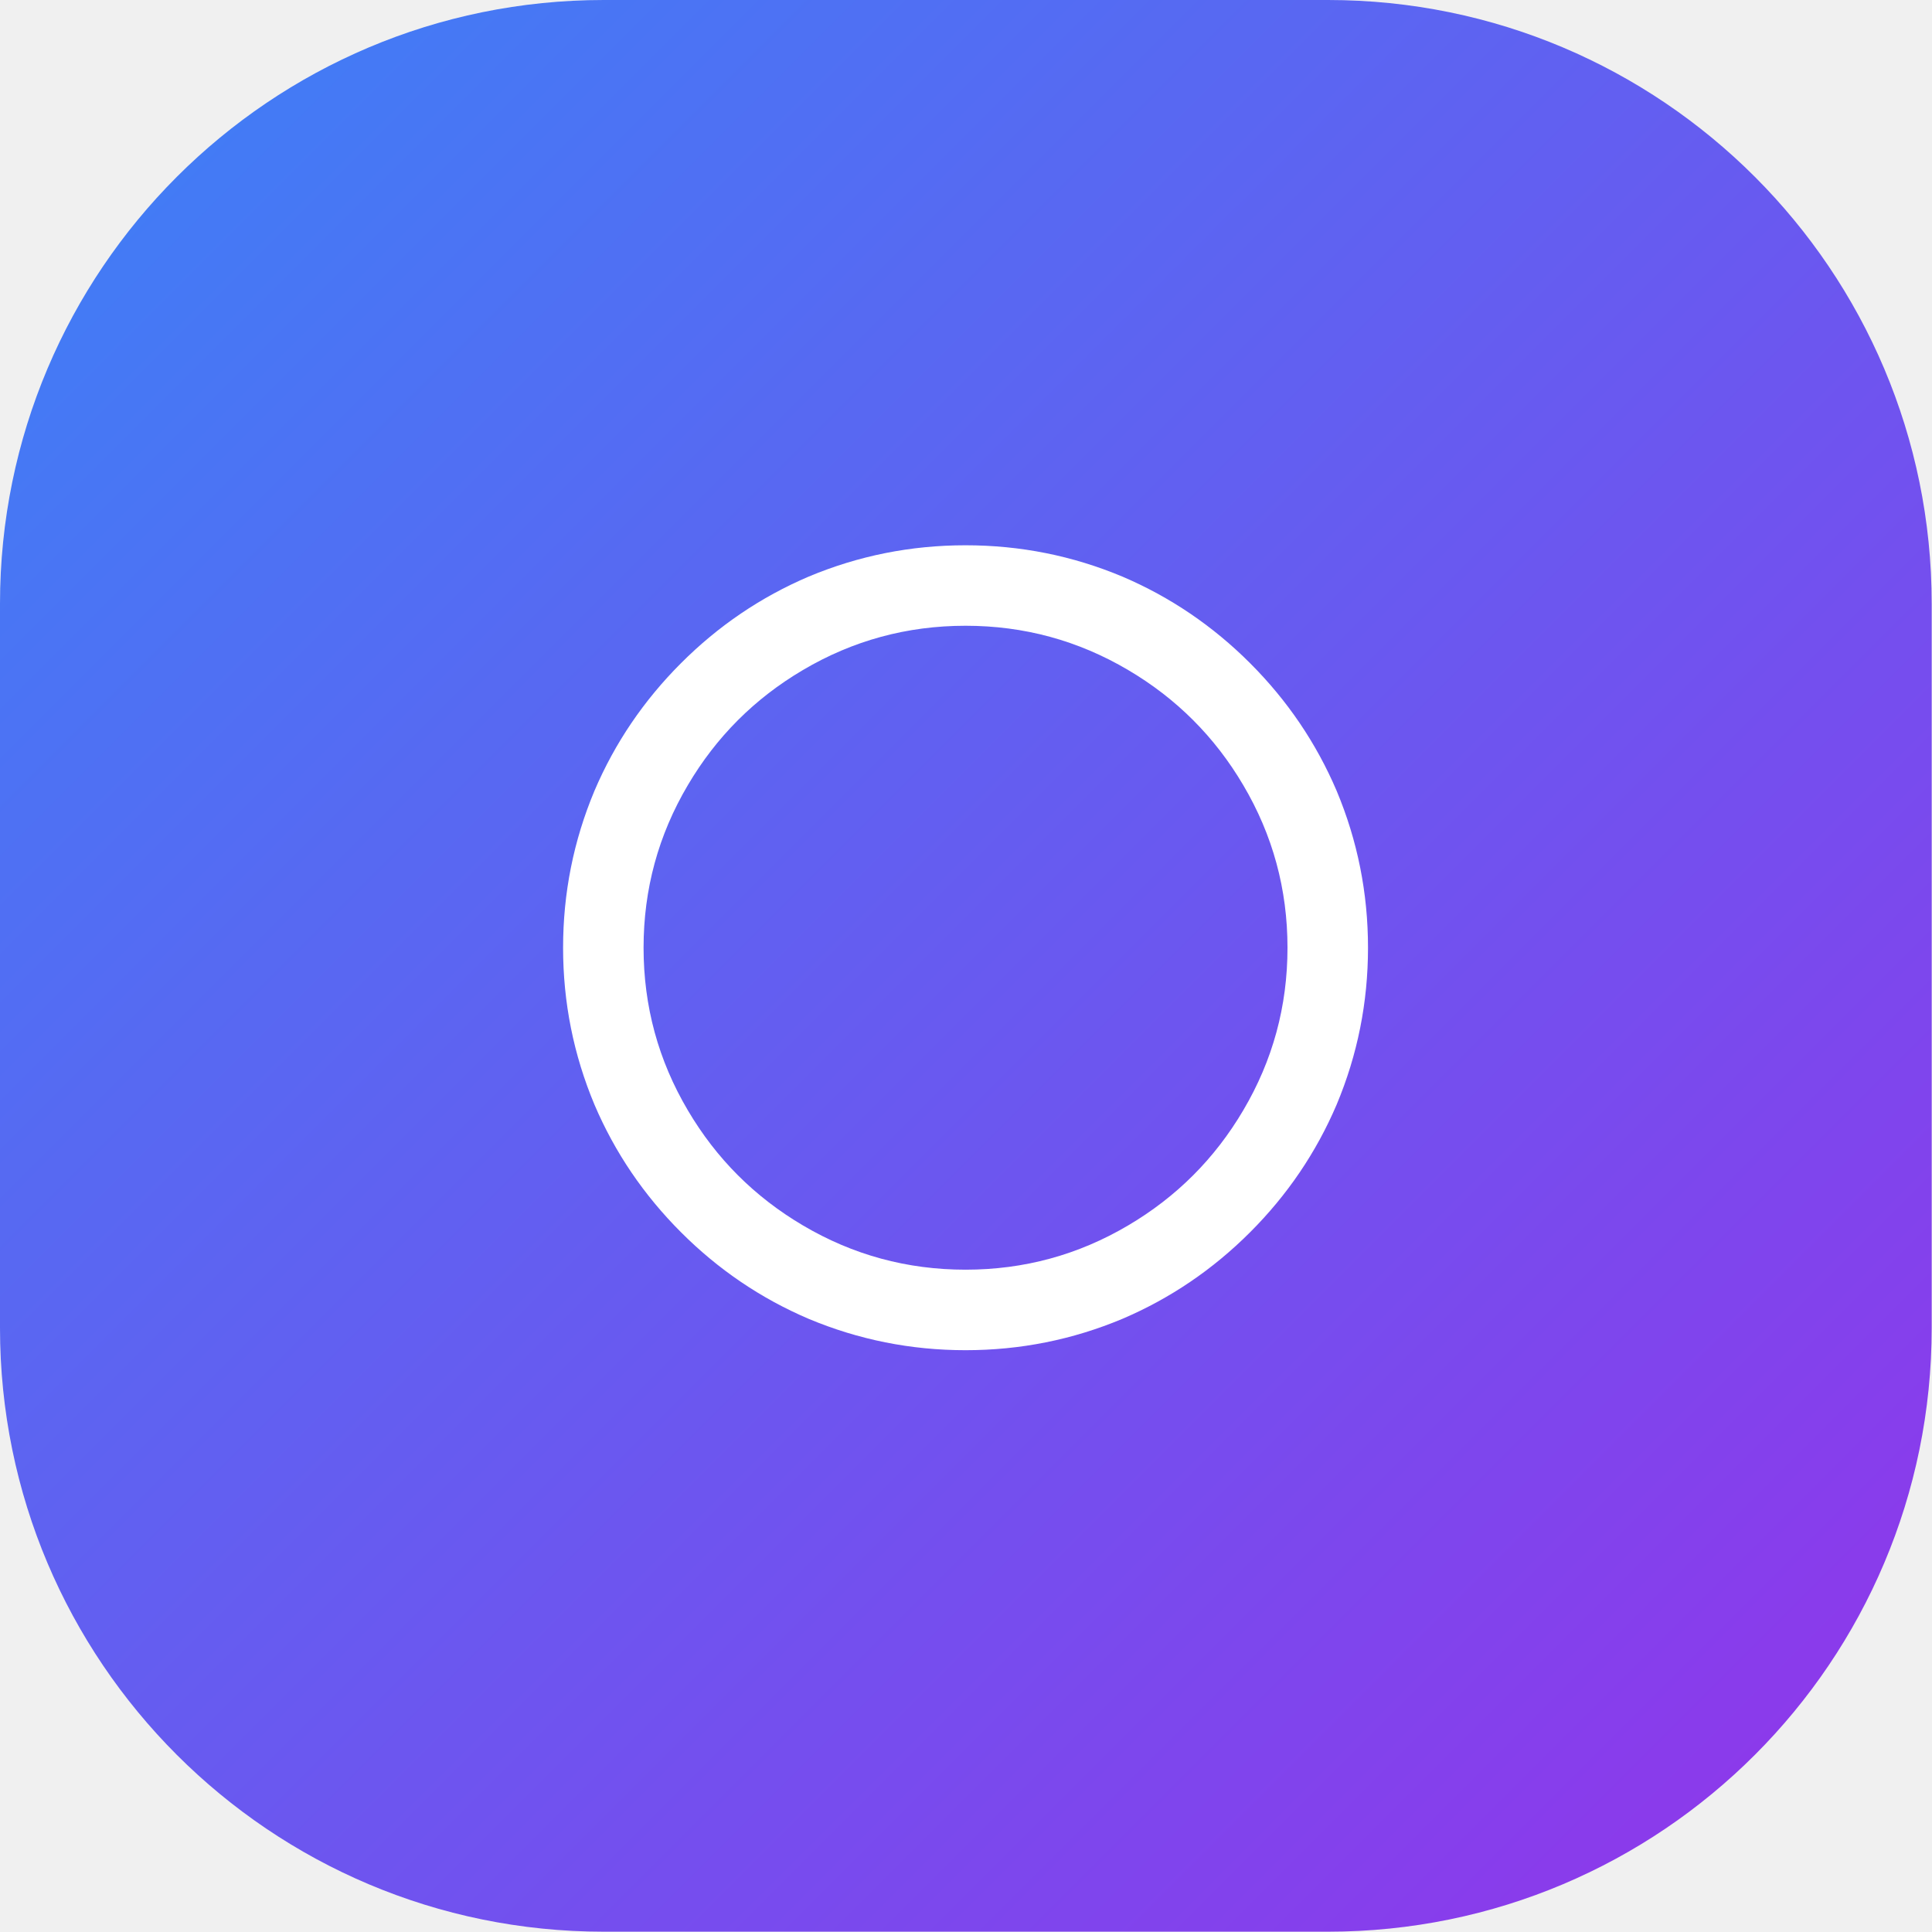
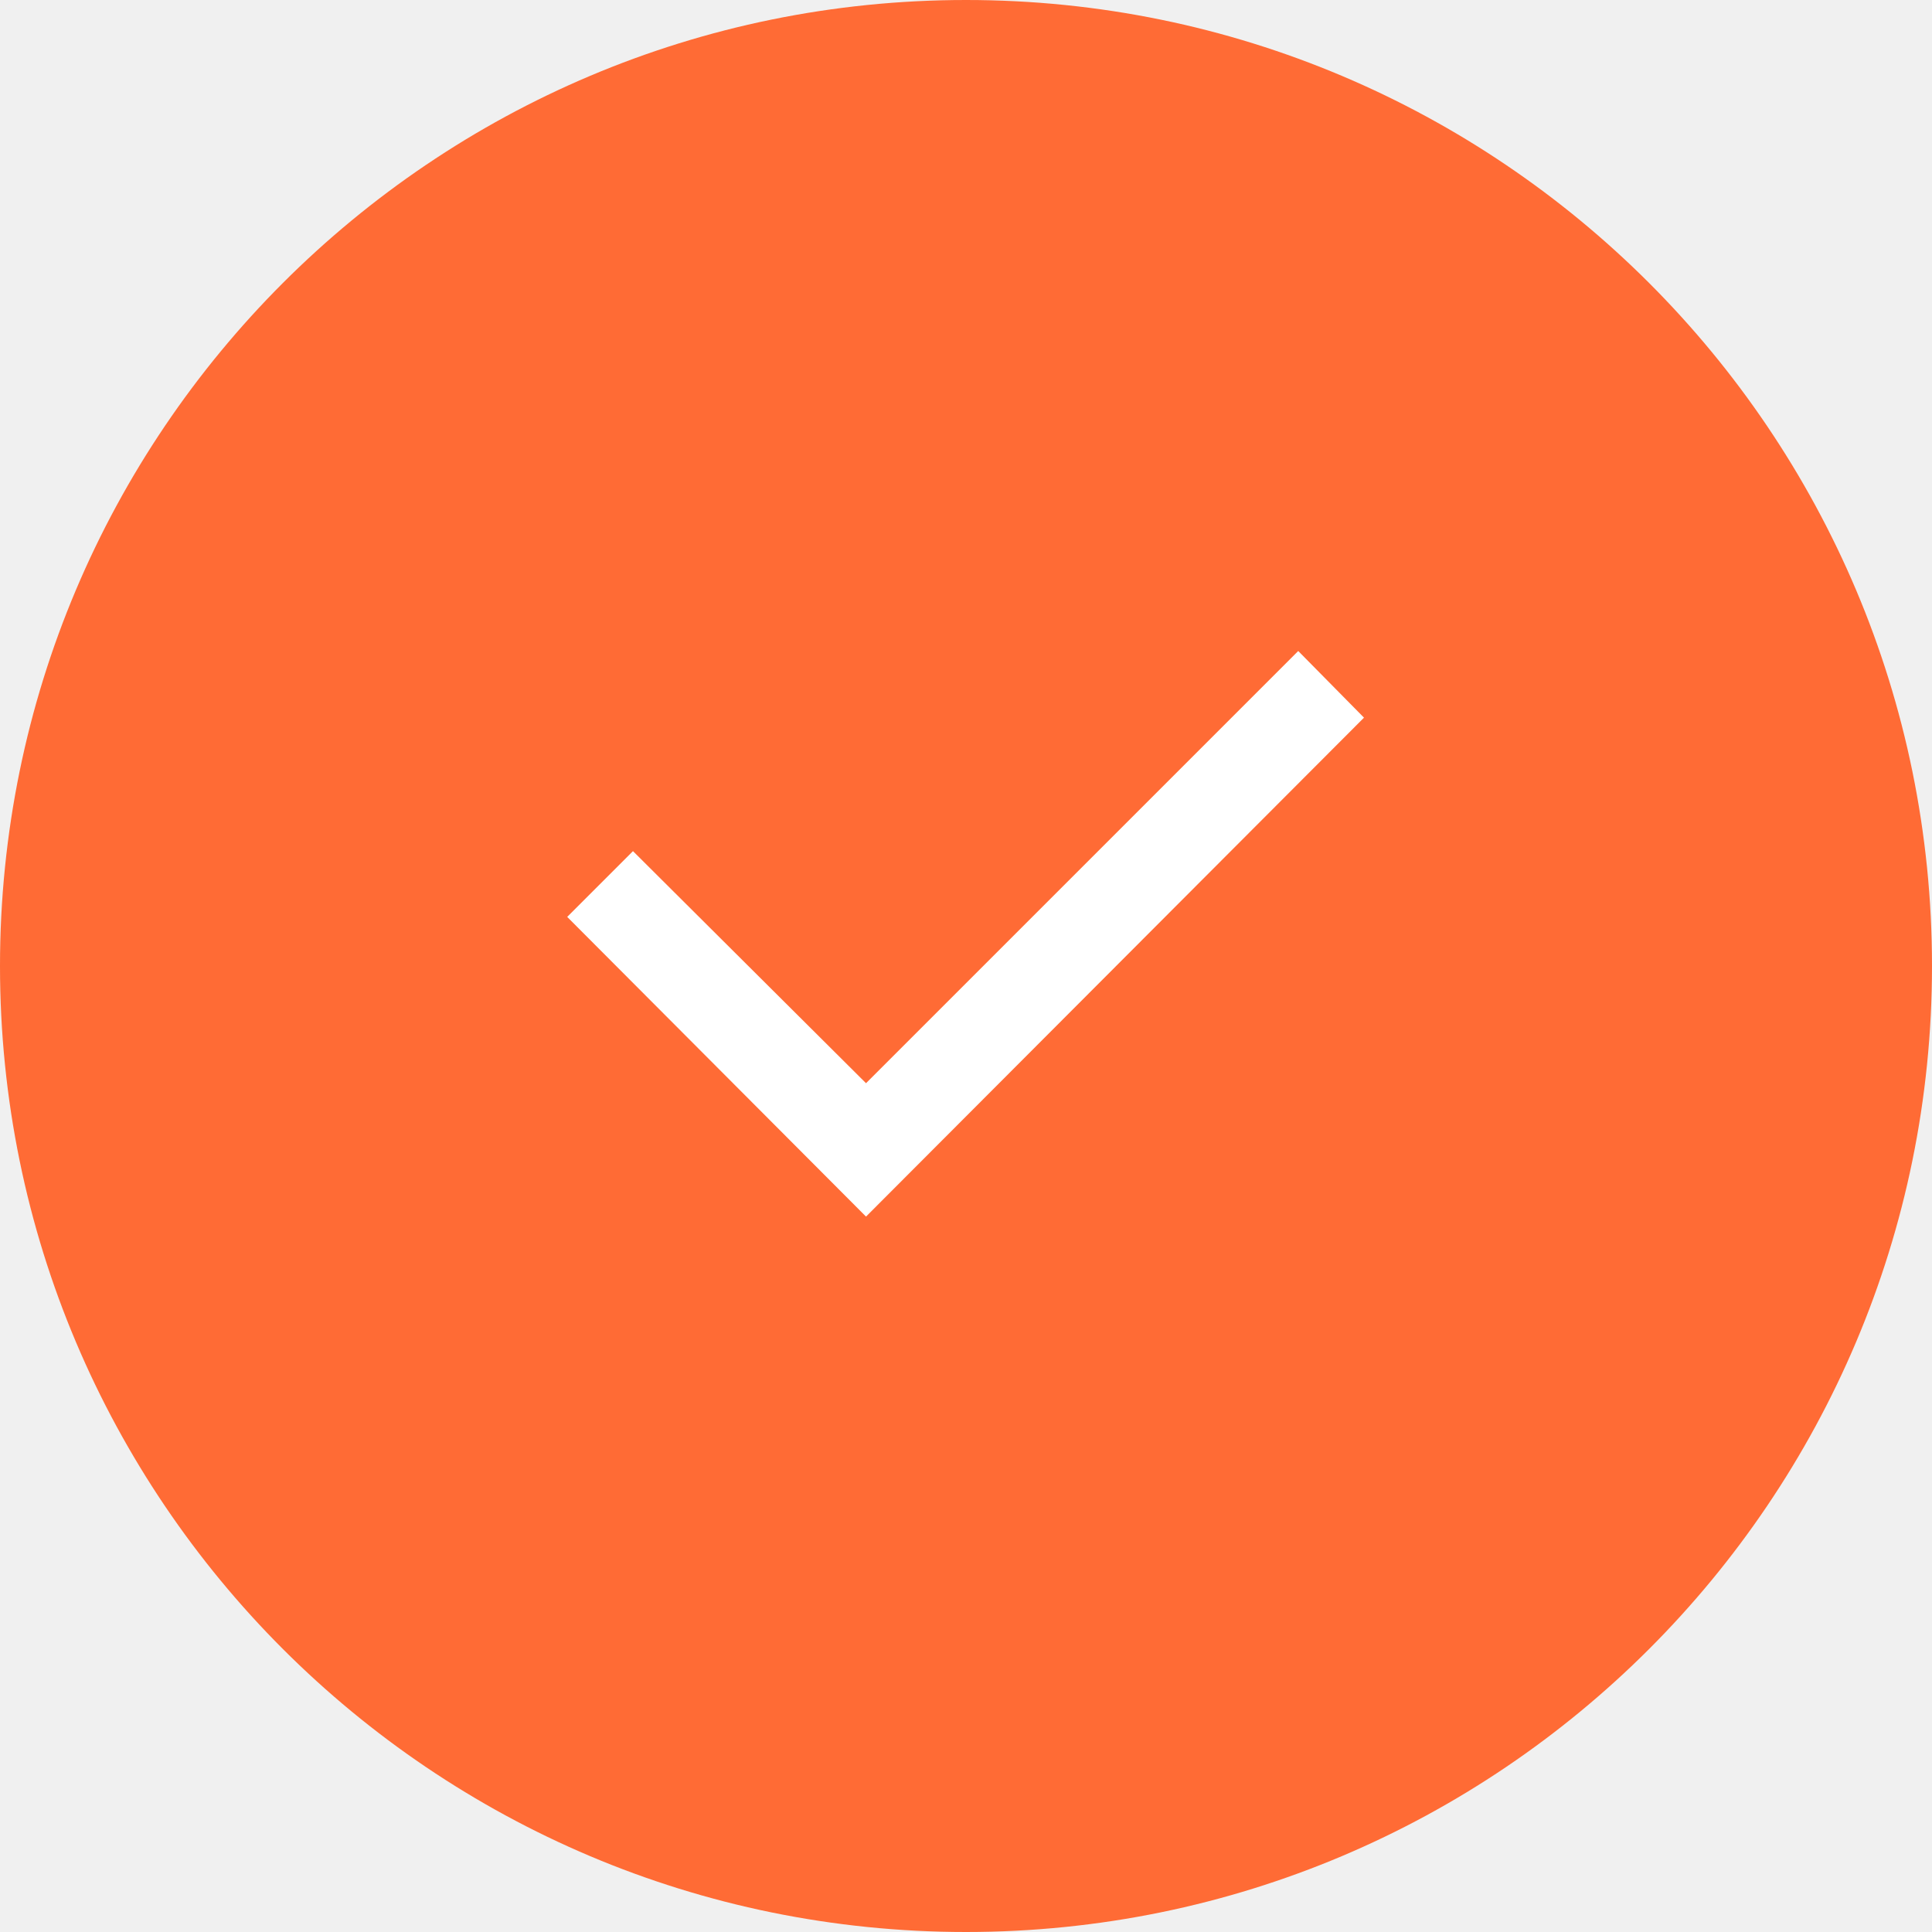
- <svg xmlns="http://www.w3.org/2000/svg" width="64" height="64" viewBox="0 0 64 64" fill="none">
-   <path d="M0 20C0 8.954 8.954 0 20 0H43.99C55.036 0 63.99 8.954 63.99 20V43.99C63.99 55.036 55.036 63.99 43.99 63.99H20C8.954 63.99 0 55.036 0 43.99V20Z" fill="url(#paint0_linear_193_188)" />
-   <path d="M31.985 44.727C30.172 44.727 28.439 44.38 26.785 43.687C25.203 43.011 23.794 42.056 22.559 40.82C21.324 39.585 20.368 38.176 19.693 36.594C19 34.941 18.653 33.208 18.653 31.395C18.653 29.581 19 27.848 19.693 26.195C20.368 24.613 21.324 23.204 22.559 21.969C23.794 20.733 25.203 19.778 26.785 19.102C28.439 18.409 30.172 18.063 31.985 18.063C33.798 18.063 35.531 18.409 37.184 19.102C38.766 19.778 40.175 20.733 41.411 21.969C42.646 23.204 43.601 24.613 44.277 26.195C44.97 27.848 45.317 29.581 45.317 31.395C45.317 33.208 44.97 34.941 44.277 36.594C43.601 38.176 42.646 39.585 41.411 40.82C40.175 42.056 38.766 43.011 37.184 43.687C35.531 44.38 33.798 44.727 31.985 44.727ZM31.985 42.06C33.922 42.06 35.718 41.571 37.371 40.594C38.971 39.651 40.242 38.38 41.184 36.781C42.162 35.127 42.65 33.332 42.65 31.395C42.65 29.457 42.162 27.662 41.184 26.008C40.242 24.409 38.971 23.138 37.371 22.195C35.718 21.218 33.922 20.729 31.985 20.729C30.047 20.729 28.252 21.218 26.599 22.195C24.999 23.138 23.728 24.409 22.786 26.008C21.808 27.662 21.319 29.457 21.319 31.395C21.319 33.332 21.808 35.127 22.786 36.781C23.728 38.38 24.999 39.651 26.599 40.594C28.252 41.571 30.047 42.06 31.985 42.06Z" fill="white" />
-   <defs>
-     <linearGradient id="paint0_linear_193_188" x1="0" y1="0" x2="63.99" y2="63.99" gradientUnits="userSpaceOnUse">
-       <stop stop-color="#3B82F6" />
-       <stop offset="1" stop-color="#9333EA" />
-     </linearGradient>
-   </defs>
+ <svg xmlns="http://www.w3.org/2000/svg" width="24" height="24" viewBox="0 0 24 24" fill="none">
+   <rect width="24" height="24" rx="12" fill="#FF6B35" />
+   <path d="M10.758 13.456L16.127 8.087L16.944 8.915L10.758 15.113L7.046 11.39L7.863 10.573L10.758 13.456Z" fill="white" />
</svg>
